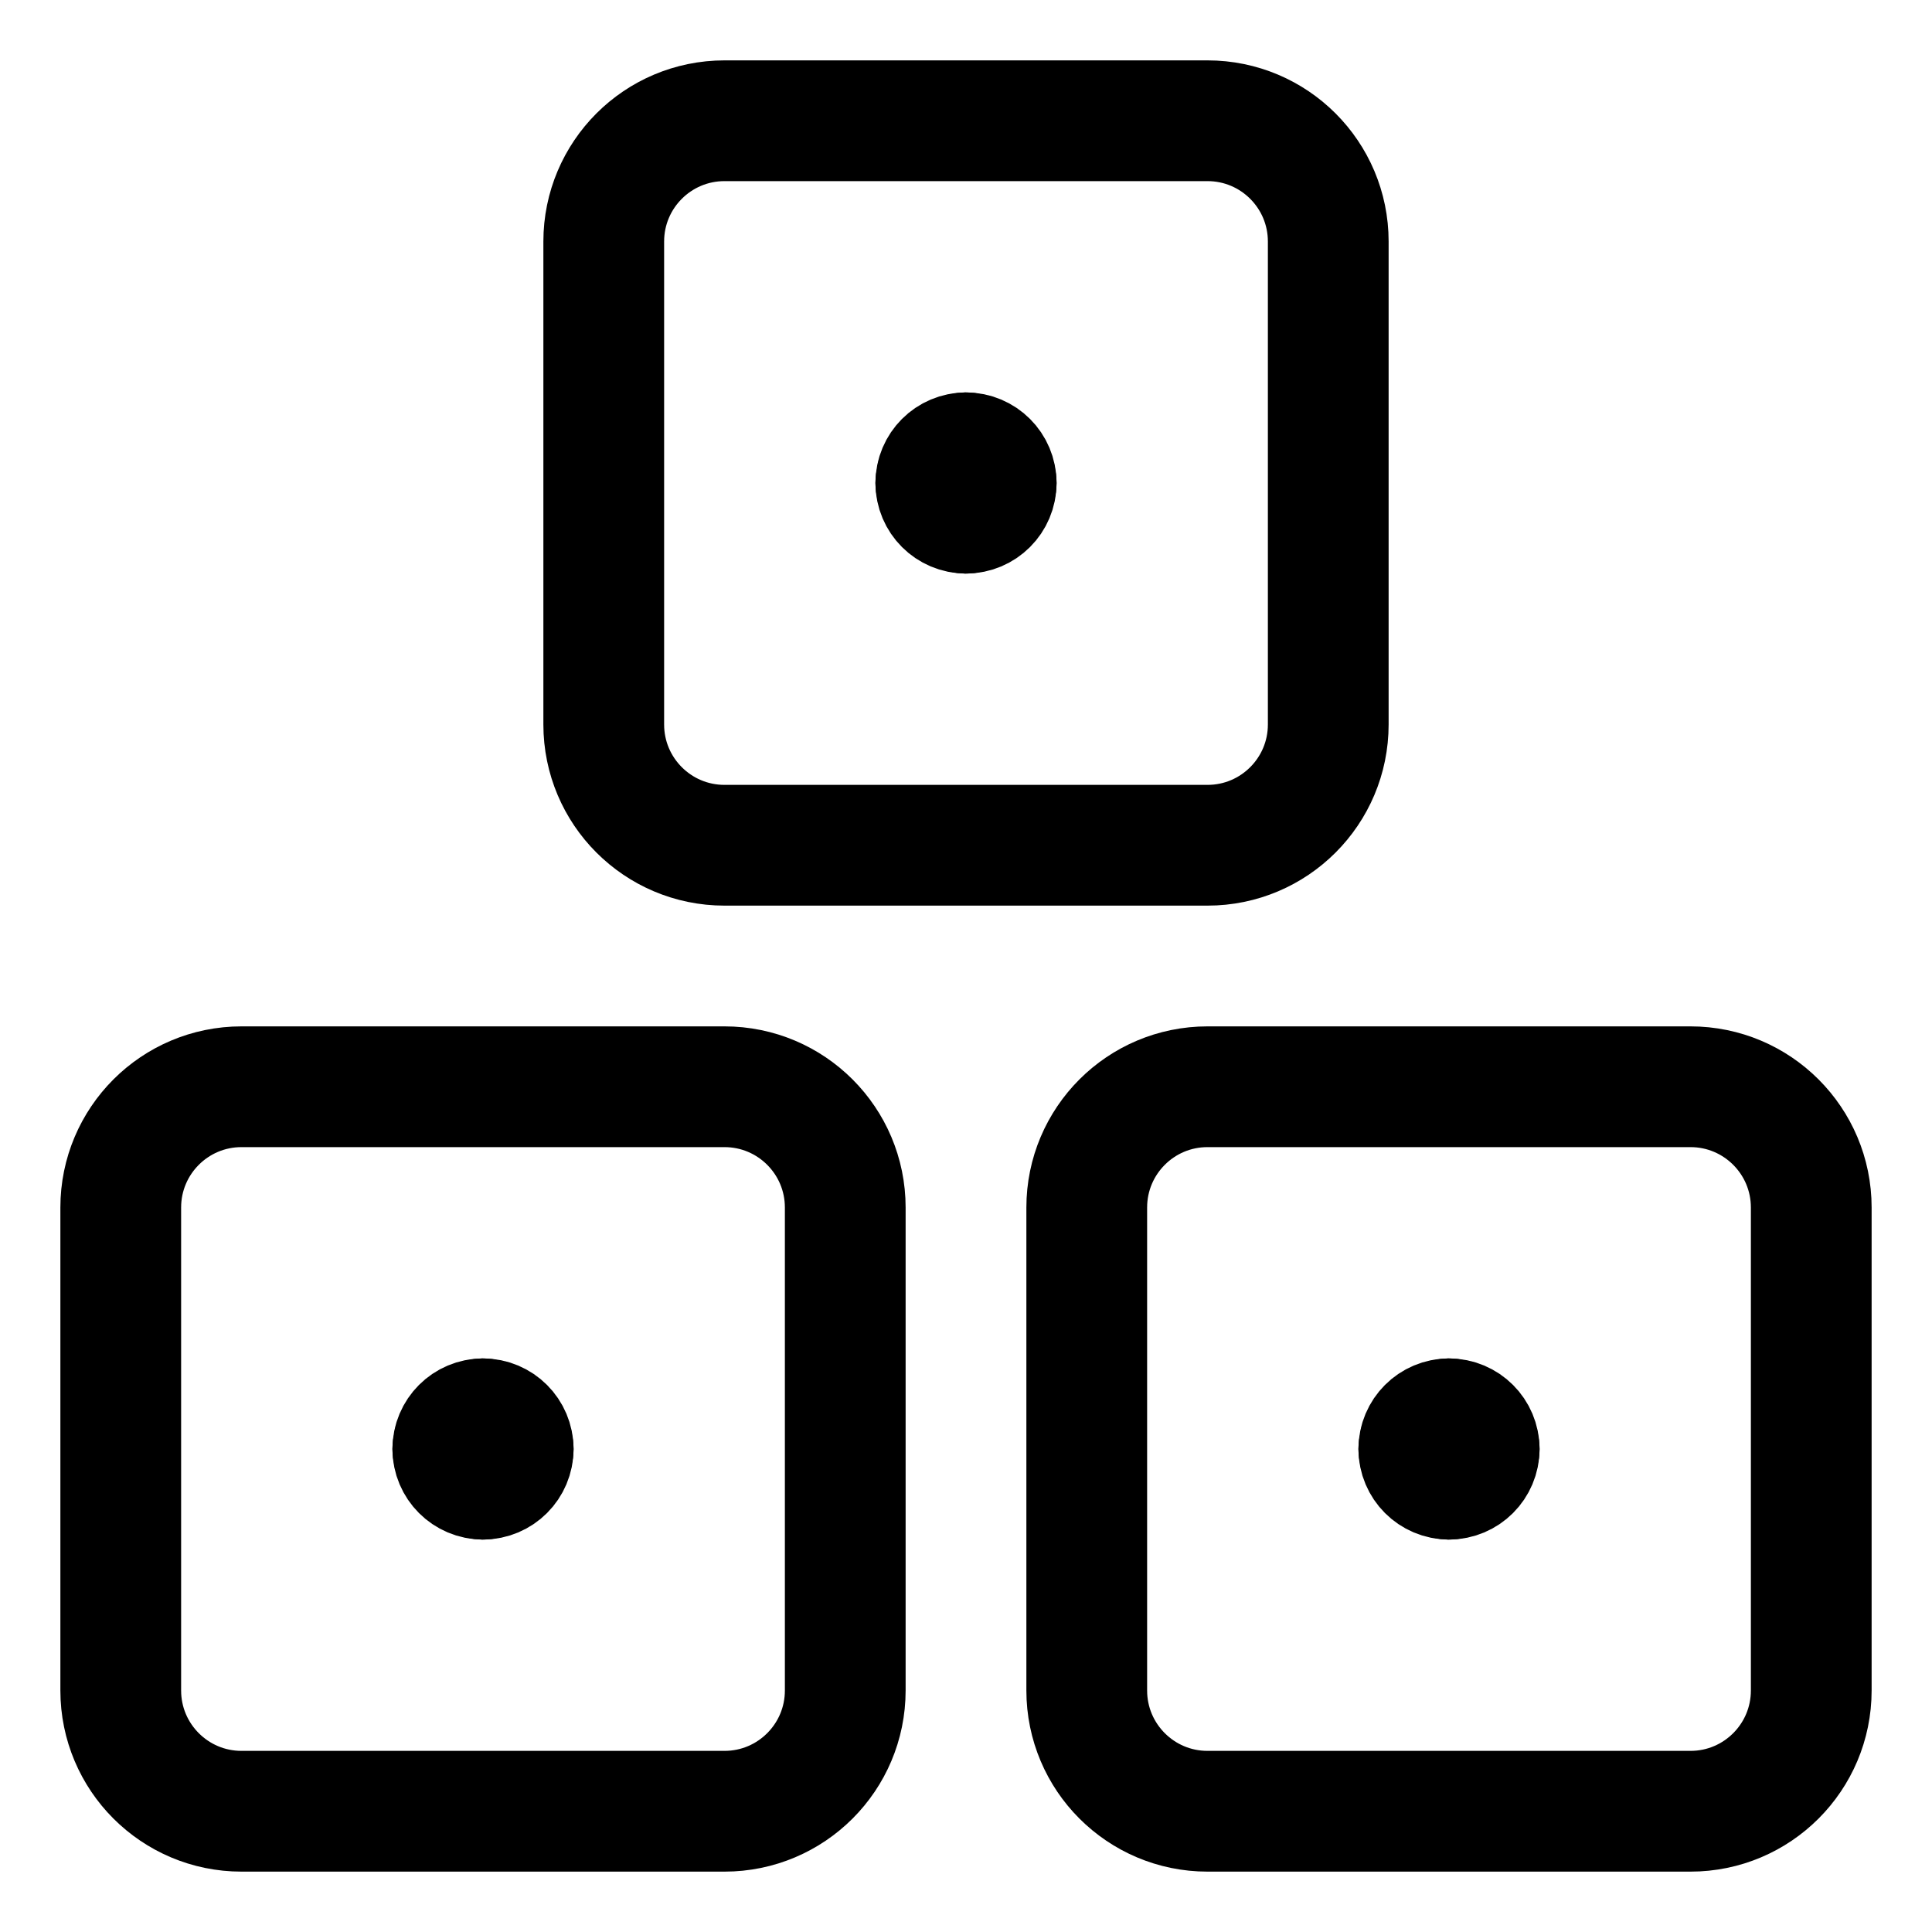
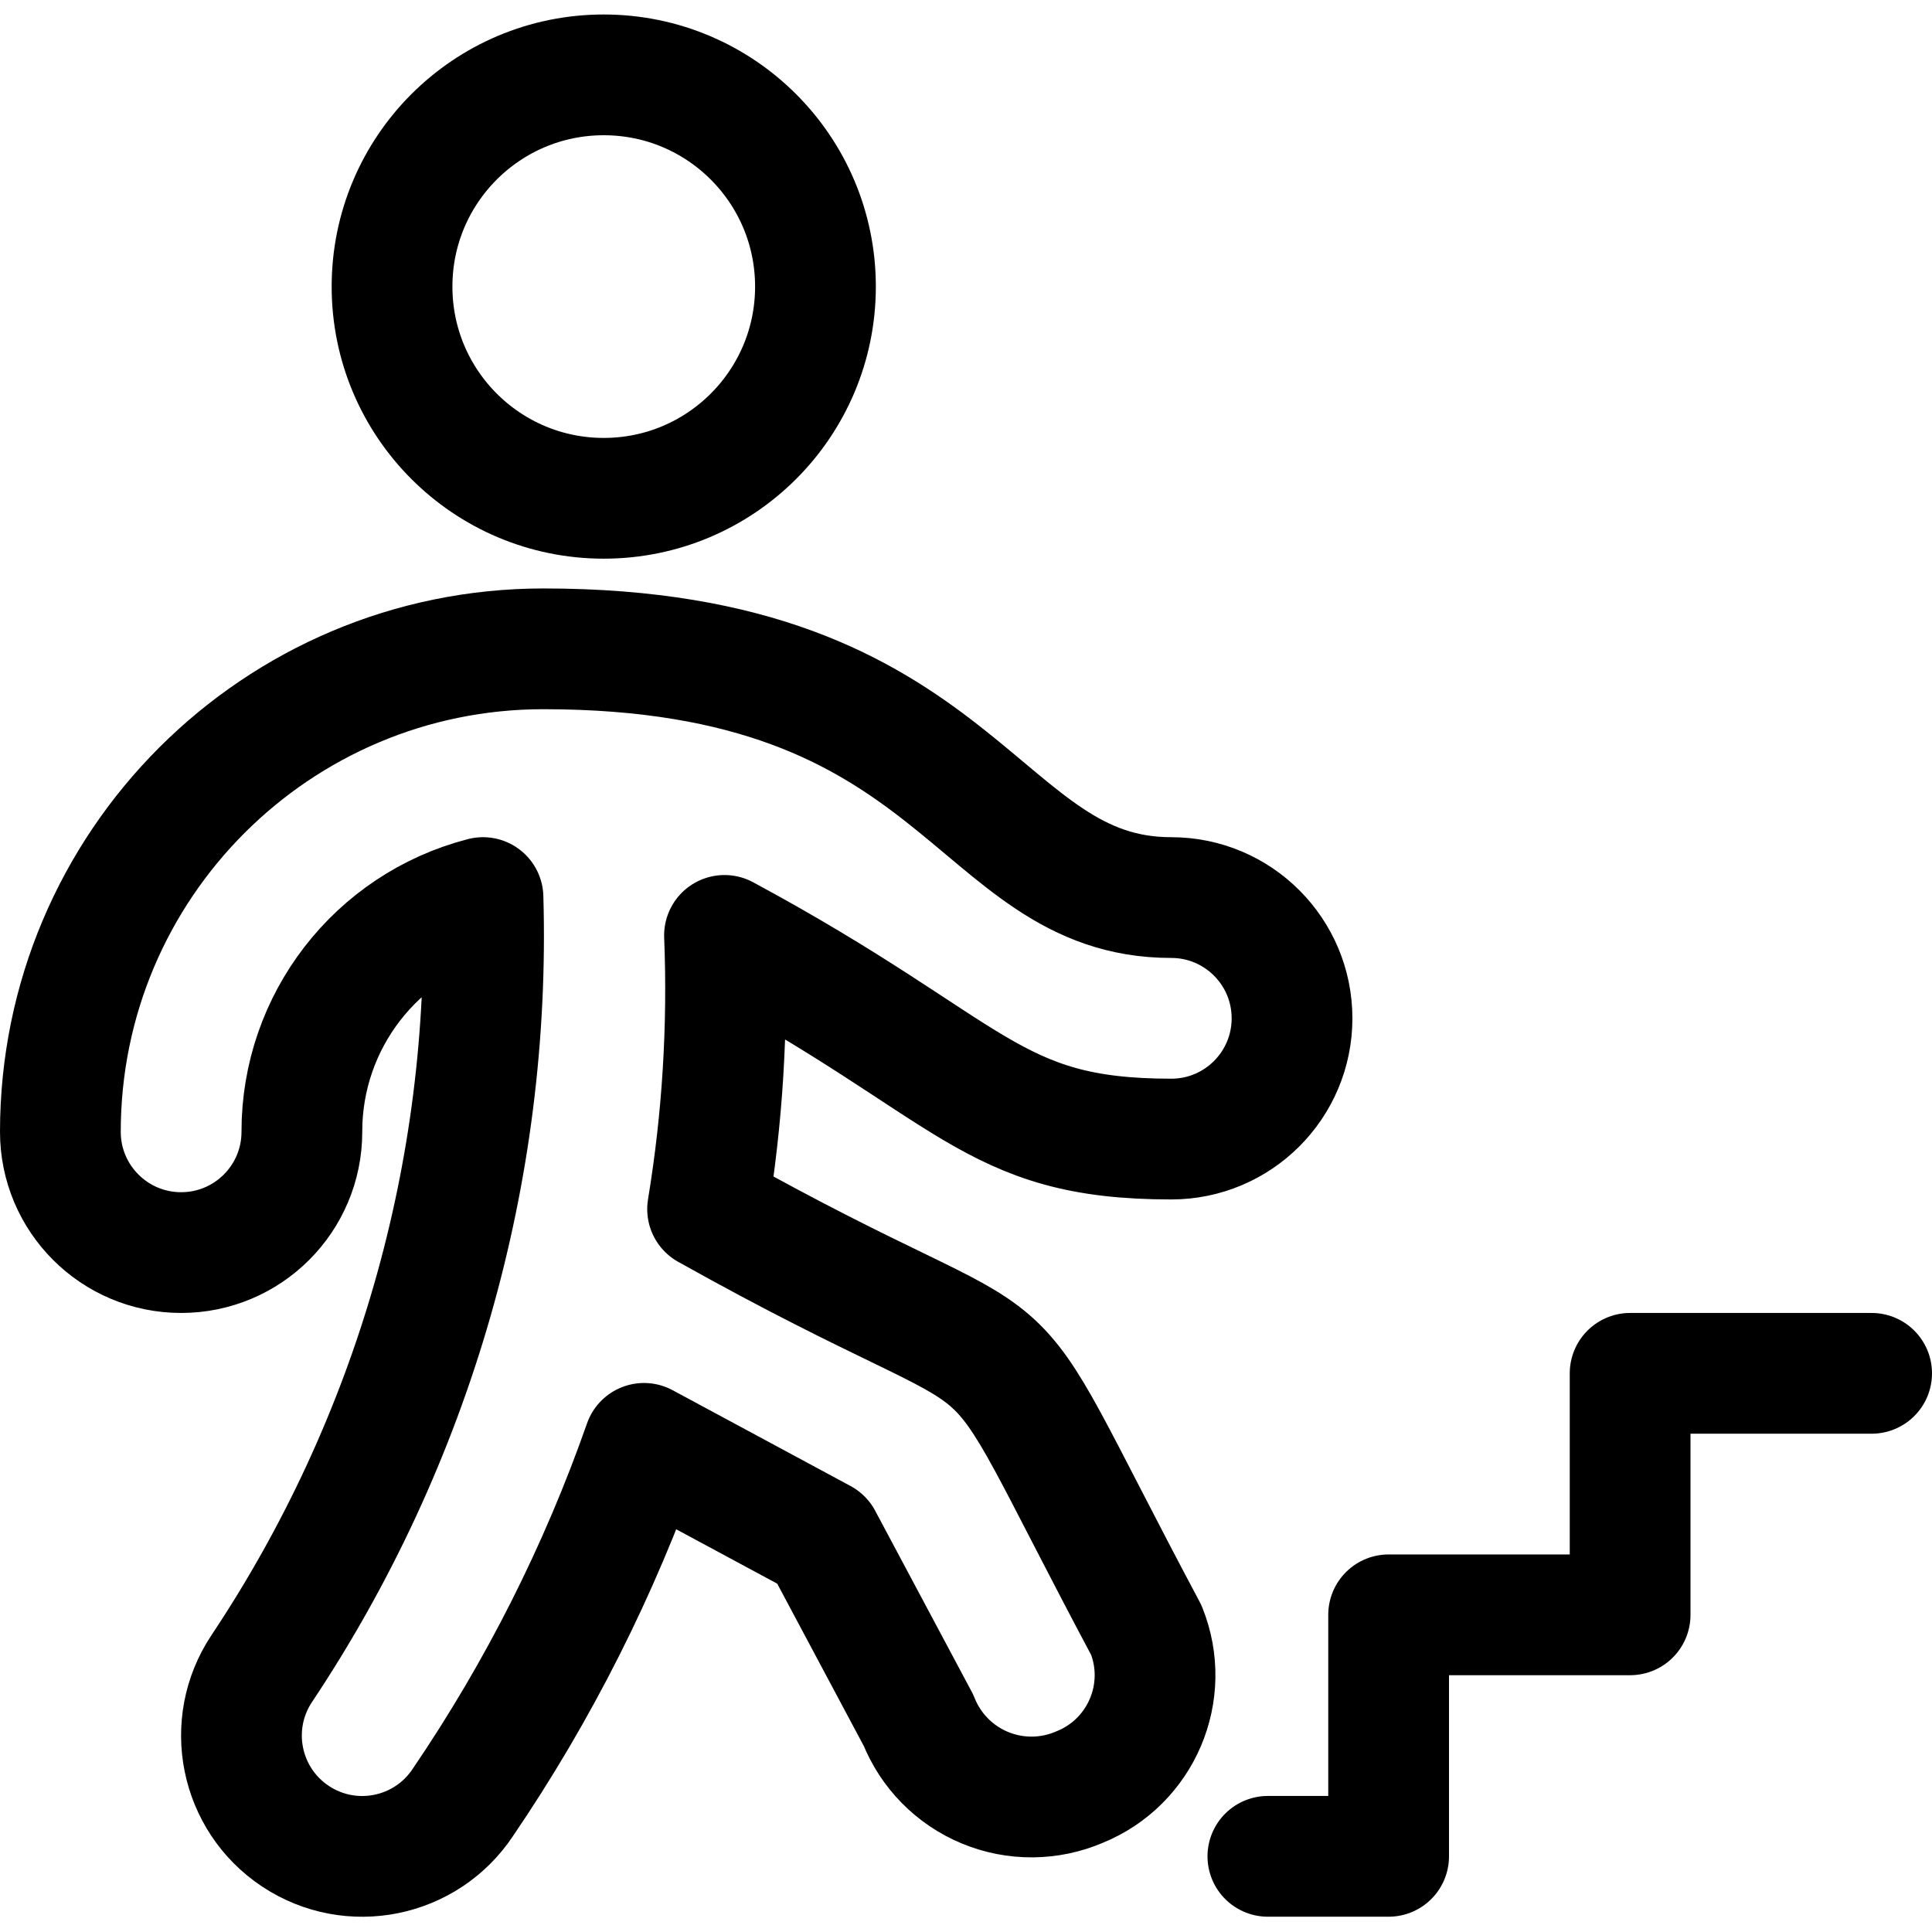
- <svg xmlns="http://www.w3.org/2000/svg" id="concepts" viewBox="0 0 24 24">
-   <defs>
-     <style>
-       .a {
-         fill:none;
-         stroke:currentColor;
-         stroke-linecap:round;
-         stroke-linejoin:round;
-         stroke-width:1.5px;
-       }
-     </style>
-   </defs>
-   <rect class="a" x="7.5" y="1.5" width="9" height="9" rx="1.5" ry="1.5" />
-   <rect class="a" x="1.5" y="13.5" width="9" height="9" rx="1.5" ry="1.5" />
-   <rect class="a" x="13.5" y="13.5" width="9" height="9" rx="1.5" ry="1.5" />
-   <path class="a" d="M12,5.625A.375.375,0,0,1,12.375,6" />
-   <path class="a" d="M11.625,6A.375.375,0,0,1,12,5.625" />
-   <path class="a" d="M12,6.375A.375.375,0,0,1,11.625,6" />
-   <path class="a" d="M12.375,6A.375.375,0,0,1,12,6.375" />
-   <path class="a" d="M6,17.625A.375.375,0,0,1,6.375,18" />
-   <path class="a" d="M5.625,18A.375.375,0,0,1,6,17.625" />
-   <path class="a" d="M6,18.375A.375.375,0,0,1,5.625,18" />
-   <path class="a" d="M6.375,18A.375.375,0,0,1,6,18.375" />
-   <path class="a" d="M18,17.625a.375.375,0,0,1,.375.375" />
-   <path class="a" d="M17.625,18A.375.375,0,0,1,18,17.625" />
-   <path class="a" d="M18,18.375A.375.375,0,0,1,17.625,18" />
-   <path class="a" d="M18.375,18a.375.375,0,0,1-.375.375" />
+ <svg xmlns="http://www.w3.org/2000/svg" viewBox="0 0 24 24" id="Stairs-Person-Descend--Streamline-Ultimate" height="24" width="24">
+   <g>
+     <g>
+       <path d="M4.87 3.56a2.63 2.63 0 1 0 5.26 0 2.63 2.63 0 1 0 -5.26 0" fill="none" stroke="#000000" stroke-linecap="round" stroke-linejoin="round" stroke-width="1.5" />
+       <path d="M14.55 11.15c-2.45 0 -2.55 -3.09 -7.8 -3.09a6 6 0 0 0 -6 6 1.5 1.5 0 1 0 3 0A3 3 0 0 1 6 11.15a16.41 16.41 0 0 1 -2.75 9.58 1.5 1.5 0 1 0 2.5 1.66A19.27 19.27 0 0 0 8 17.93l2.21 1.19 1.2 2.25a1.51 1.51 0 0 0 2 0.83 1.5 1.5 0 0 0 0.83 -1.95c-2.37 -4.45 -1 -2.74 -5.45 -5.23a16.76 16.76 0 0 0 0.21 -3.4c3.12 1.68 3.29 2.53 5.55 2.53a1.5 1.5 0 0 0 0 -3Z" fill="none" stroke="#000000" stroke-linecap="round" stroke-linejoin="round" stroke-width="1.5" />
+     </g>
+     <path d="m23.25 17.06 -3 0 0 3 -3 0 0 3 -1.5 0" fill="none" stroke="#000000" stroke-linecap="round" stroke-linejoin="round" stroke-width="1.5" />
+   </g>
</svg>
